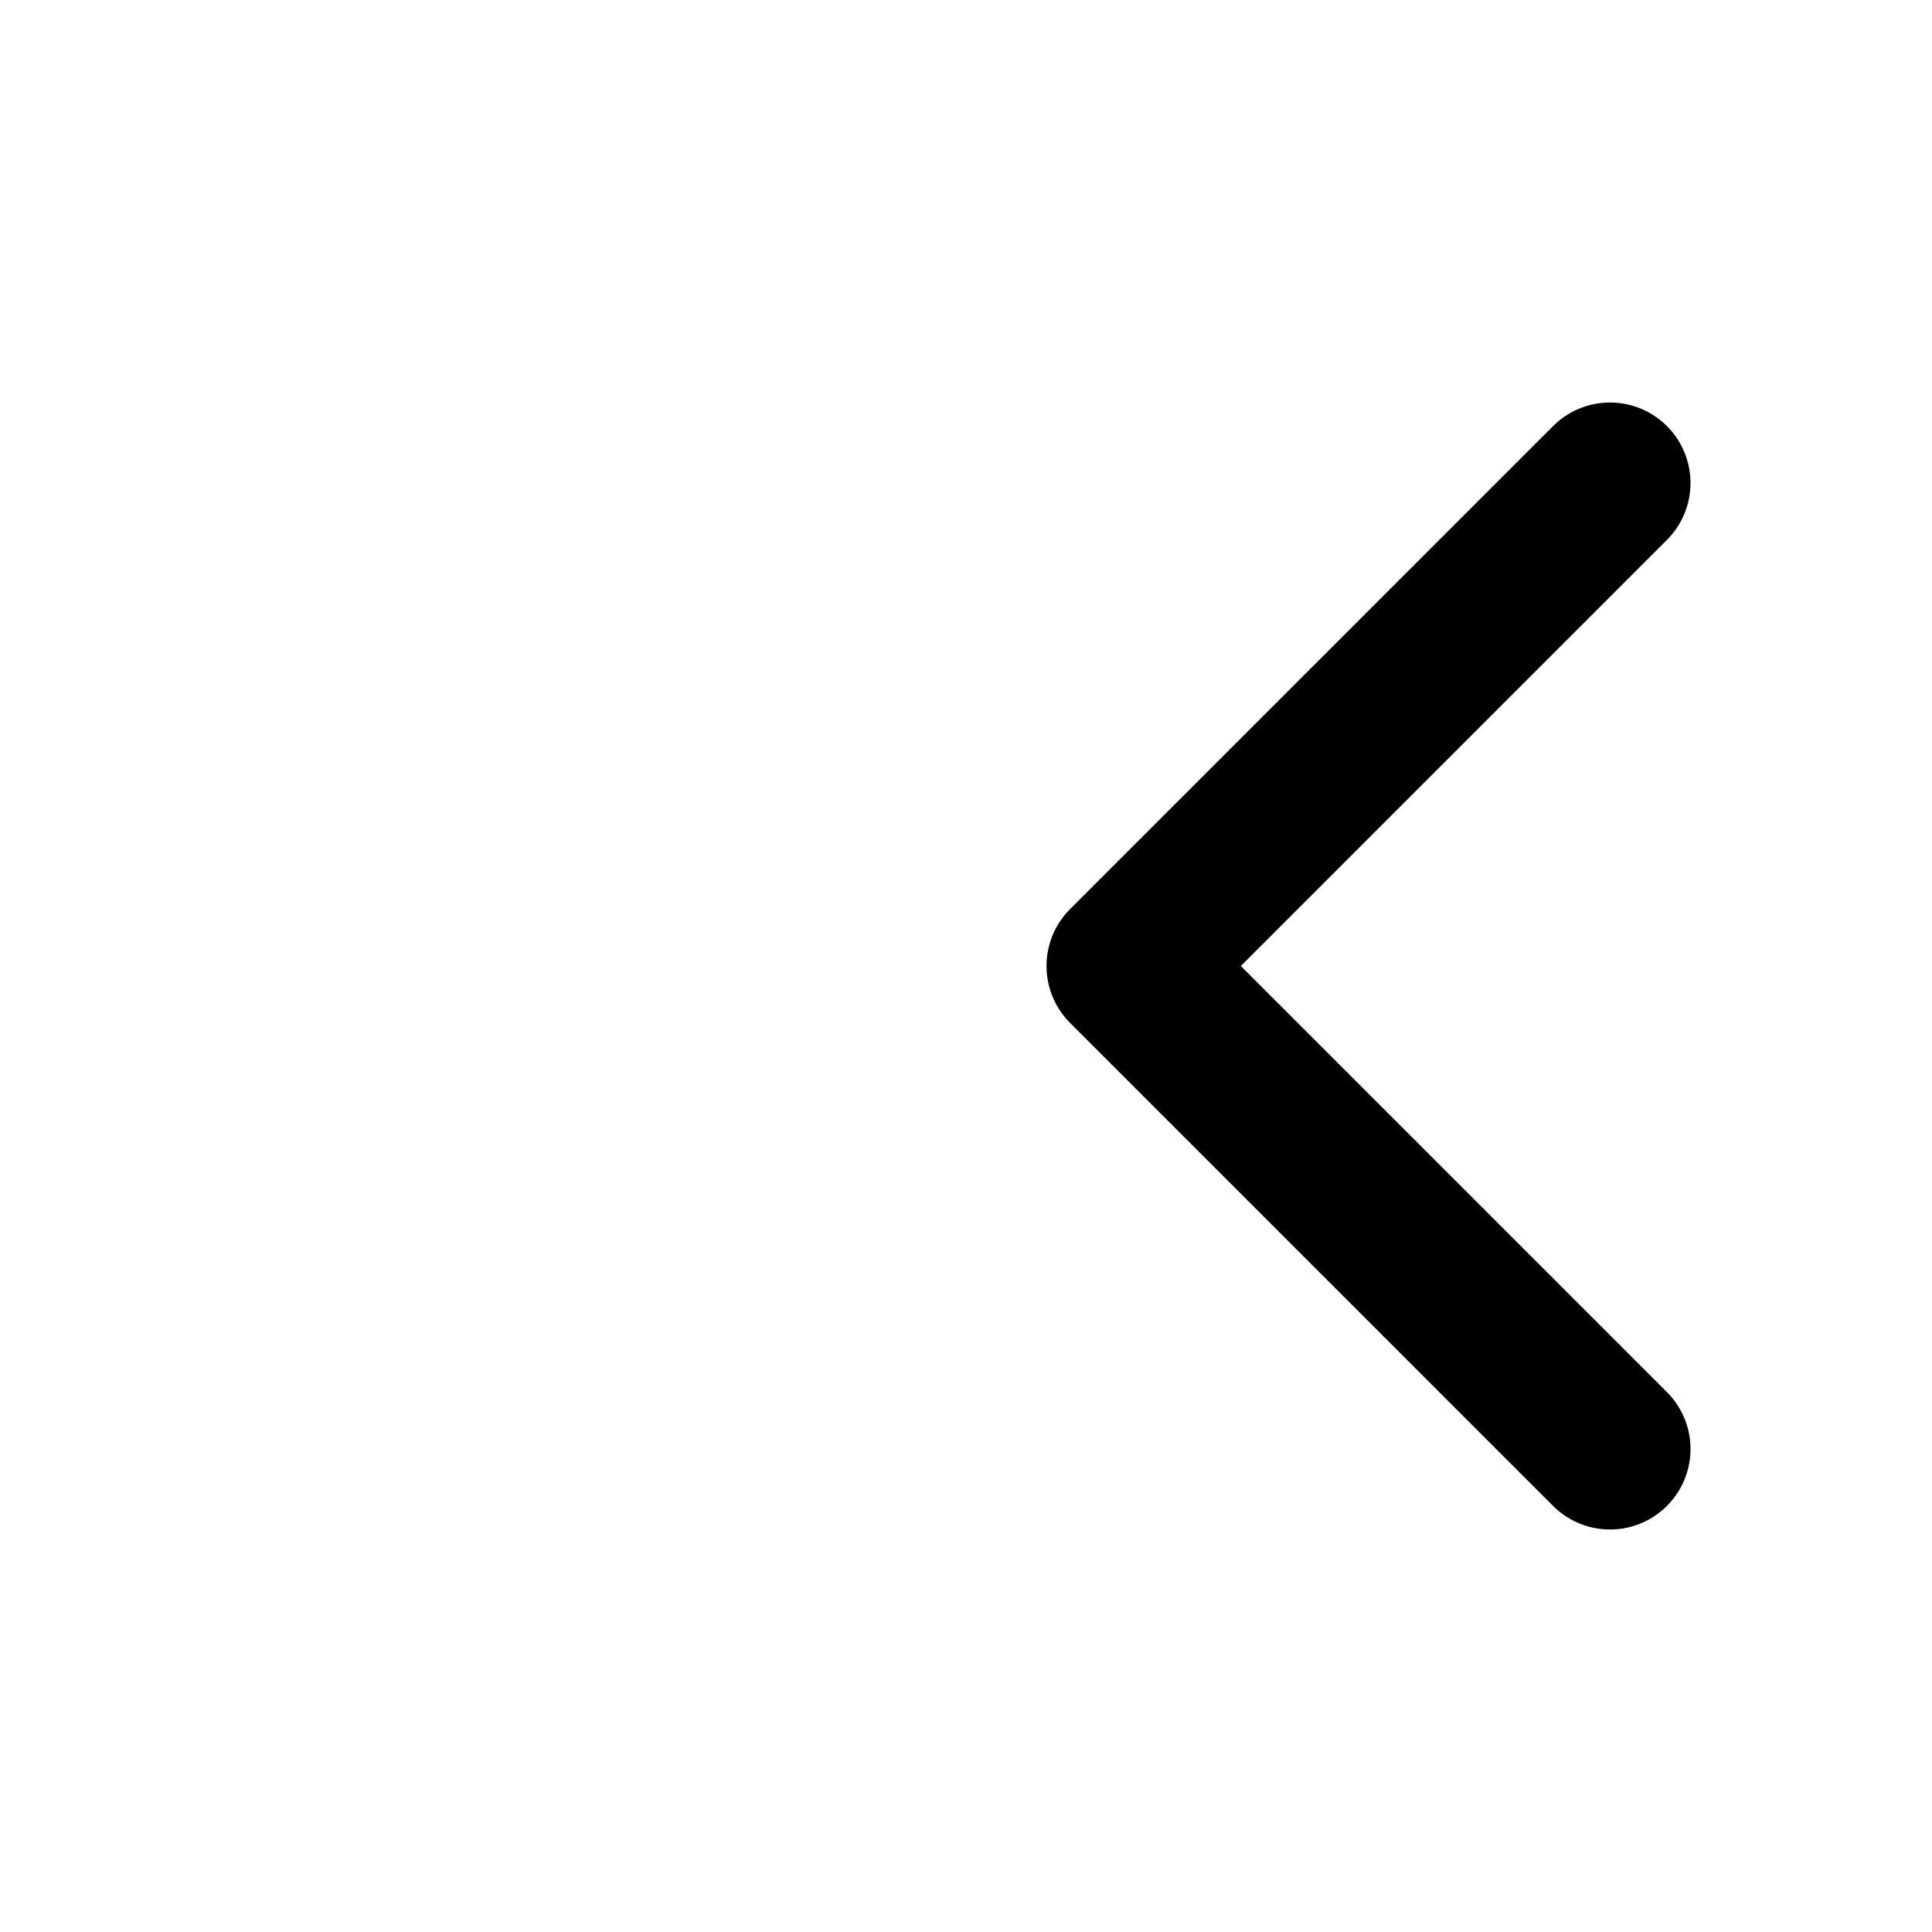
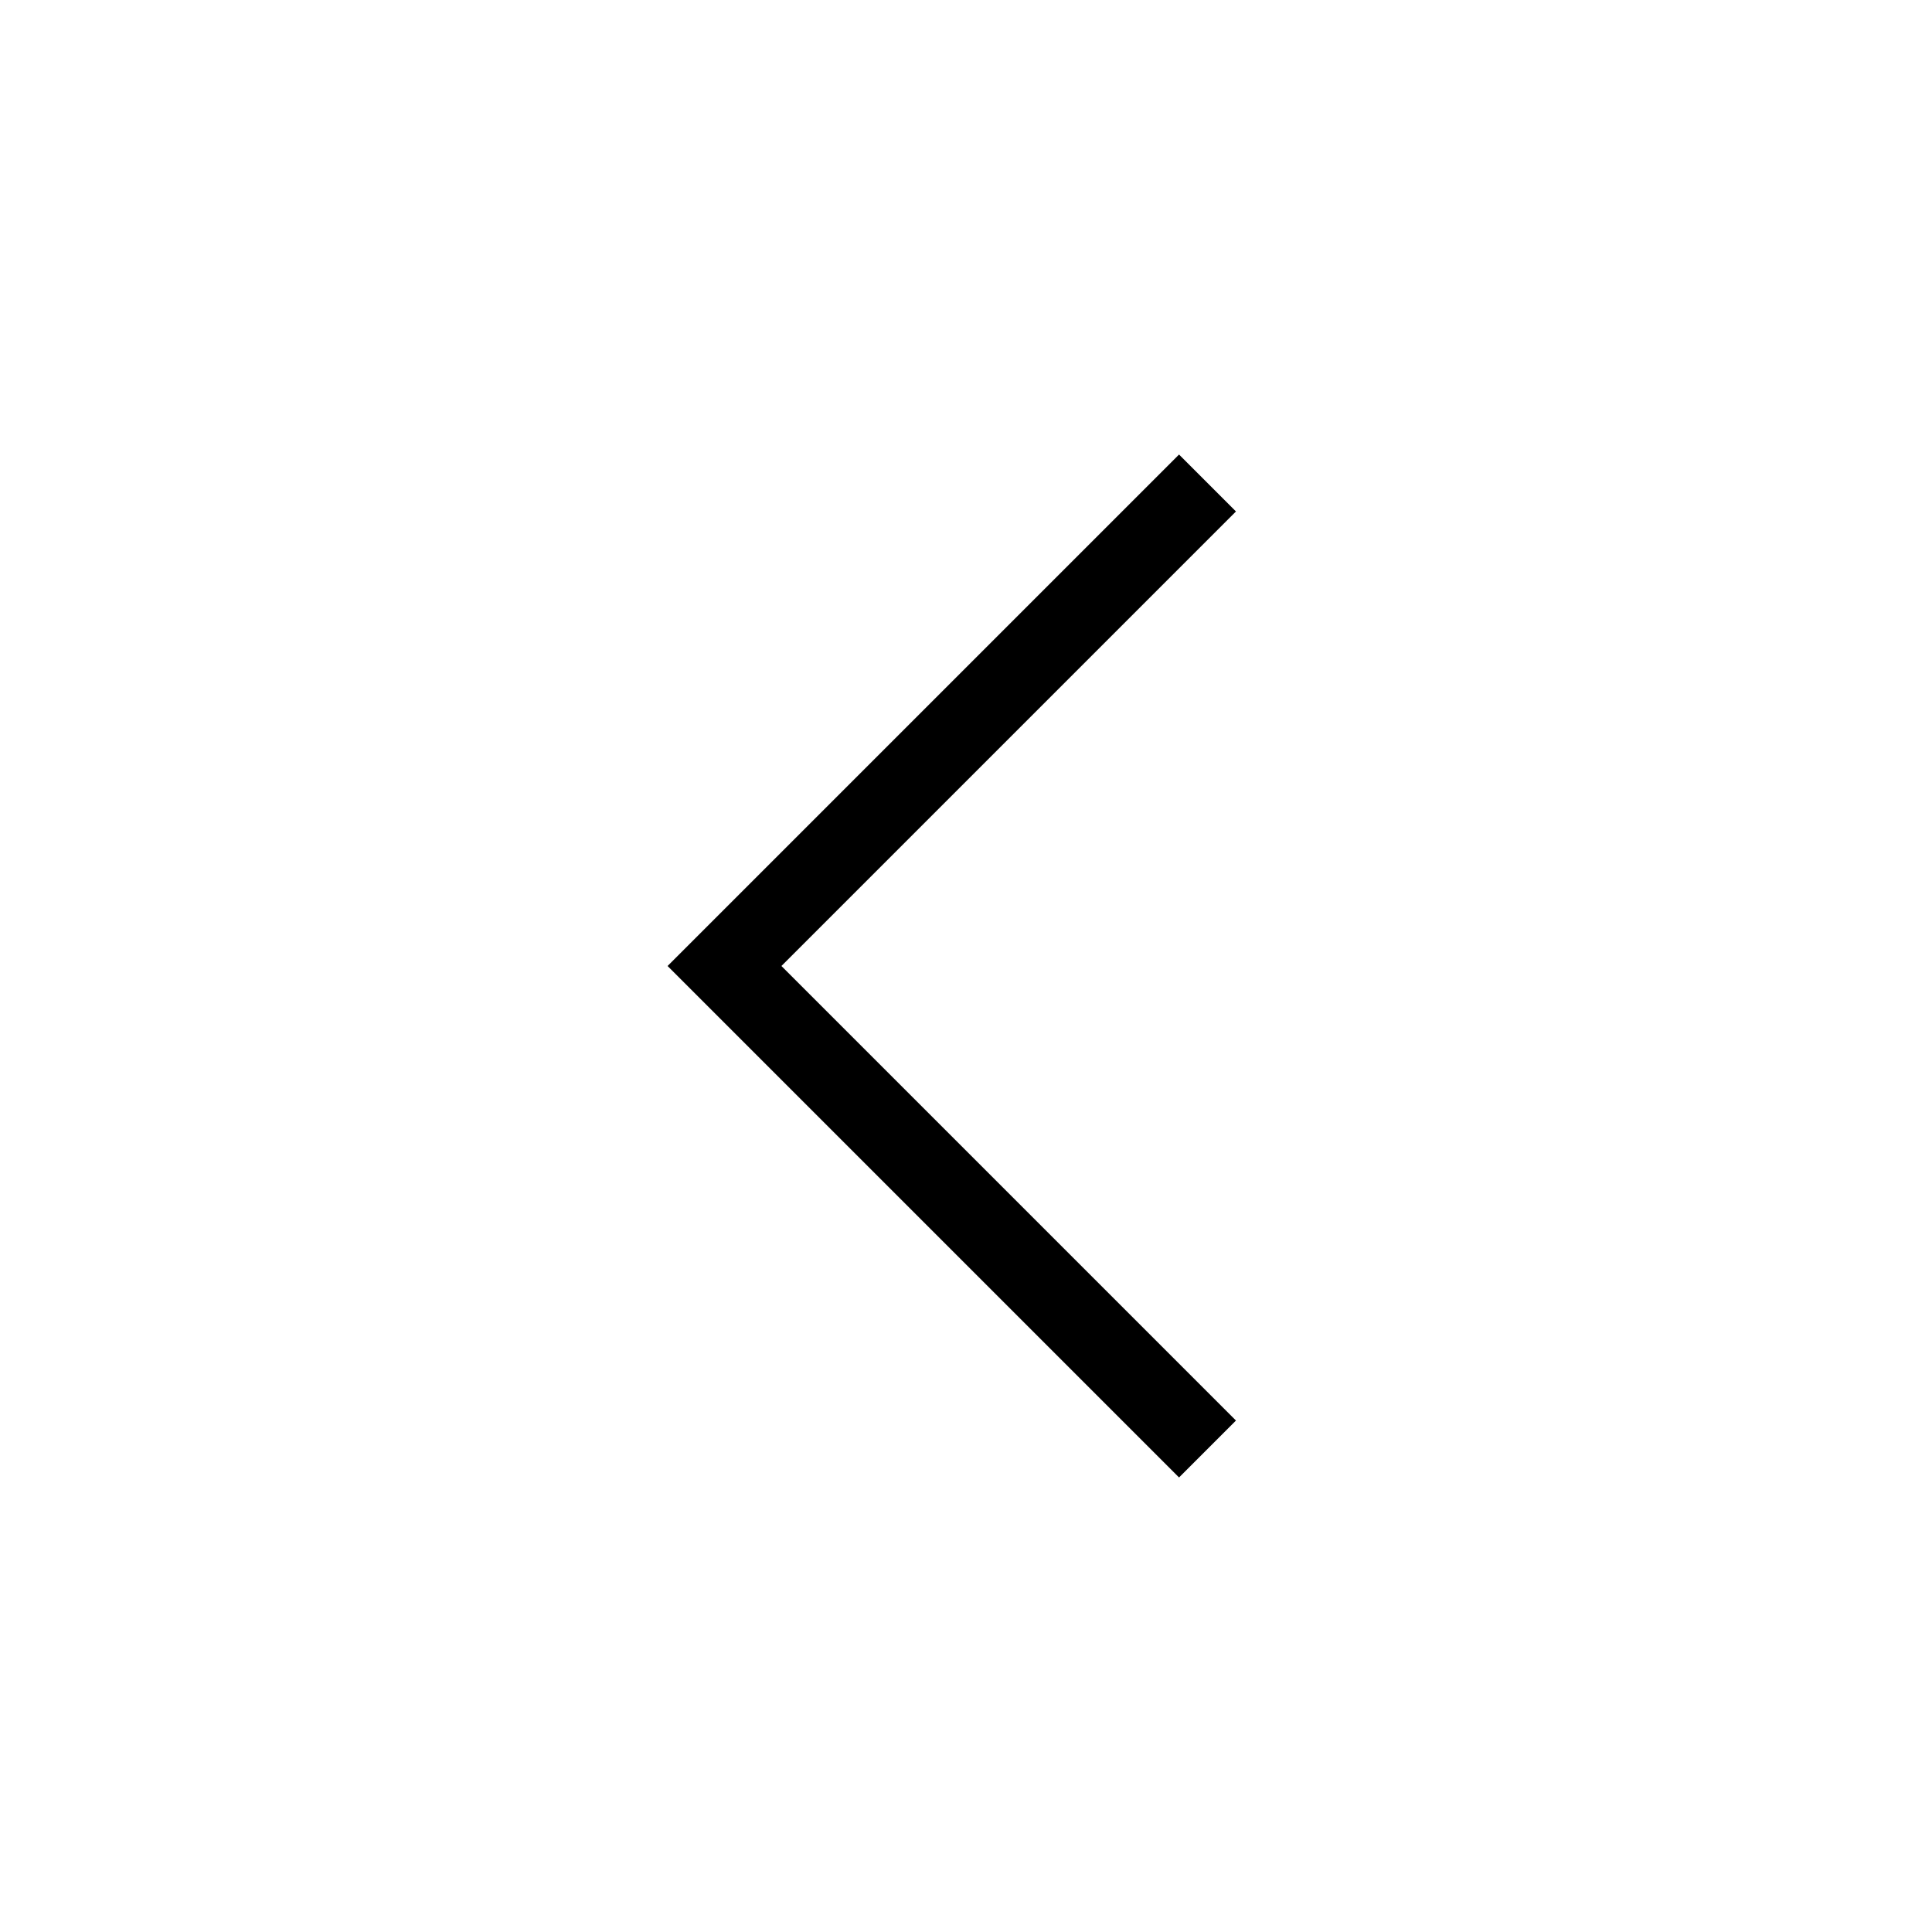
<svg xmlns="http://www.w3.org/2000/svg" width="24" height="24" viewBox="0 0 24 24" fill="none">
-   <path d="M20 18L14 12L20 6" stroke="black" stroke-width="2" stroke-linecap="round" stroke-linejoin="round" />
+   <path d="M15 18L9 12L15 6" stroke="currentColor" strokeWidth="2" strokeLinecap="round" strokeLinejoin="round" />
</svg>
